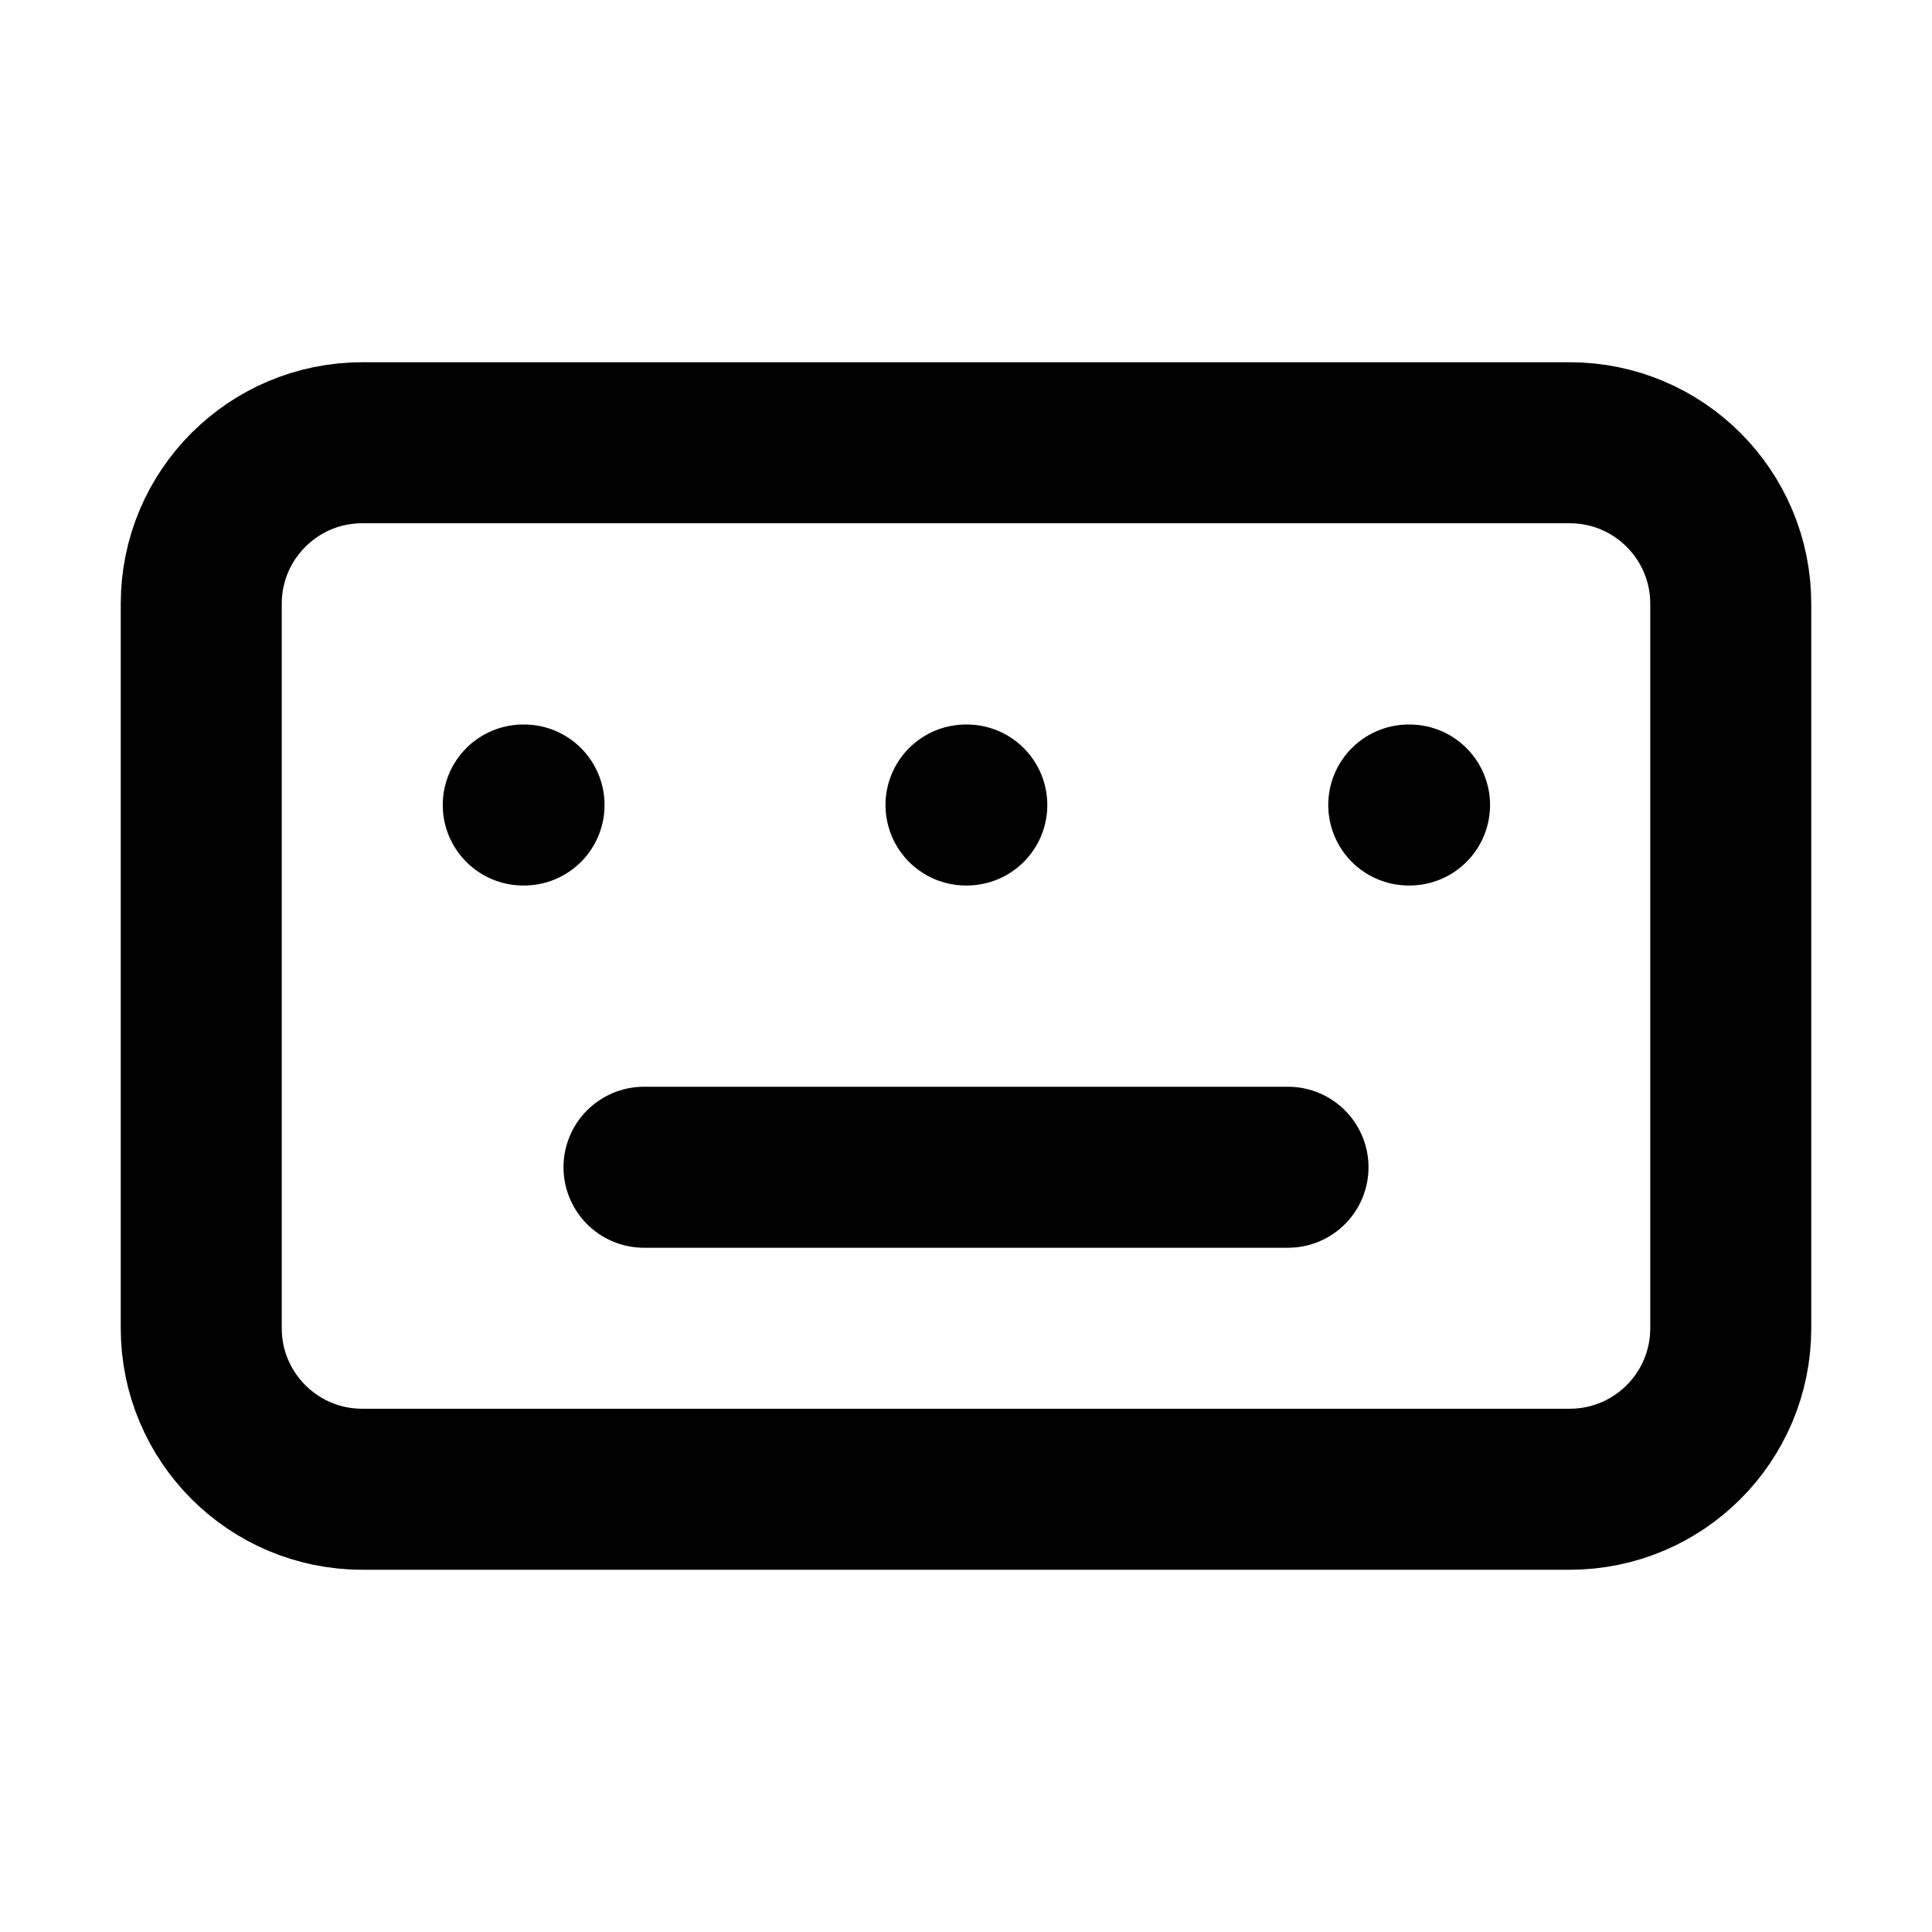
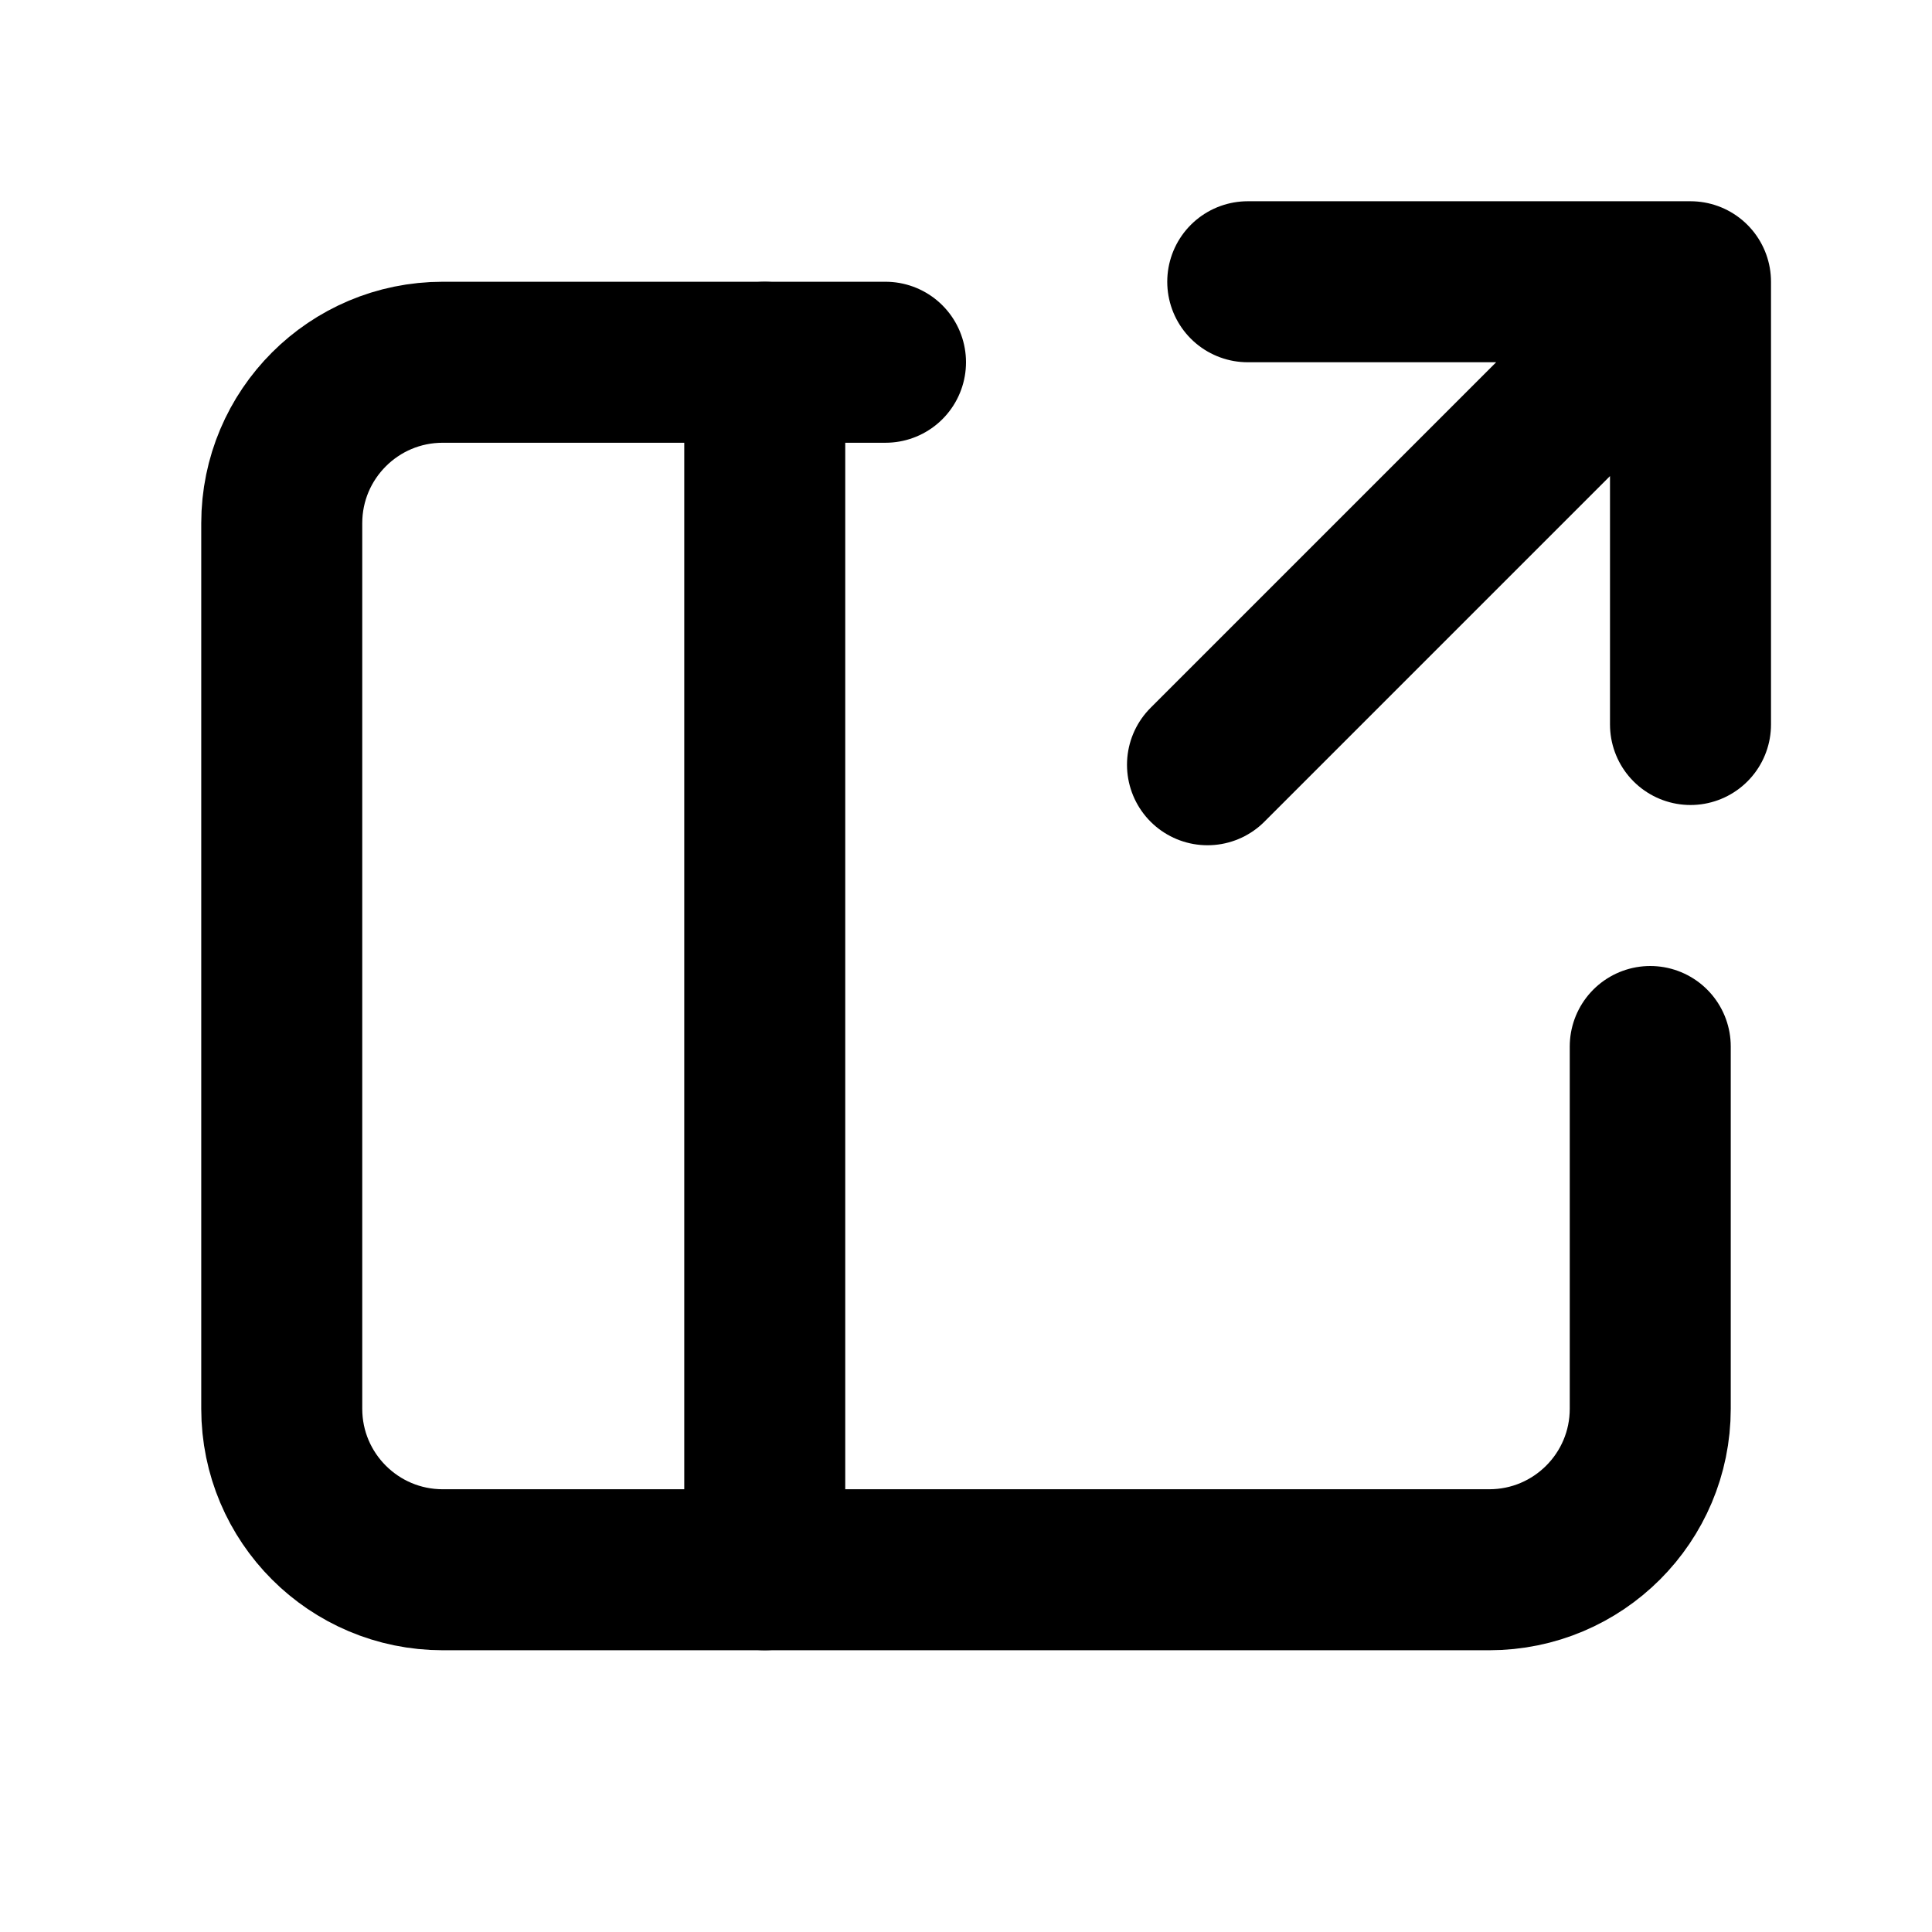
<svg xmlns="http://www.w3.org/2000/svg" width="24" height="24" viewBox="0 0 24 24" fill="none" stroke="currentColor" stroke-width="2" stroke-linecap="round" stroke-linejoin="round">
-   <rect x="2.5" y="5.5" width="19" height="13" rx="2" />
-   <path d="M6.5 10h.01M12 10h.01M17.5 10h.01M8 14.5h8" />
+   <path d="M11 4.5H5.5a2 2 0 0 0-2 2v11a2 2 0 0 0 2 2h13a2 2 0 0 0 2-2V13" />
+   <path d="M9.5 4.5v15M15 9.5 21 3.5M15.5 3.5H21V9" />
</svg>
